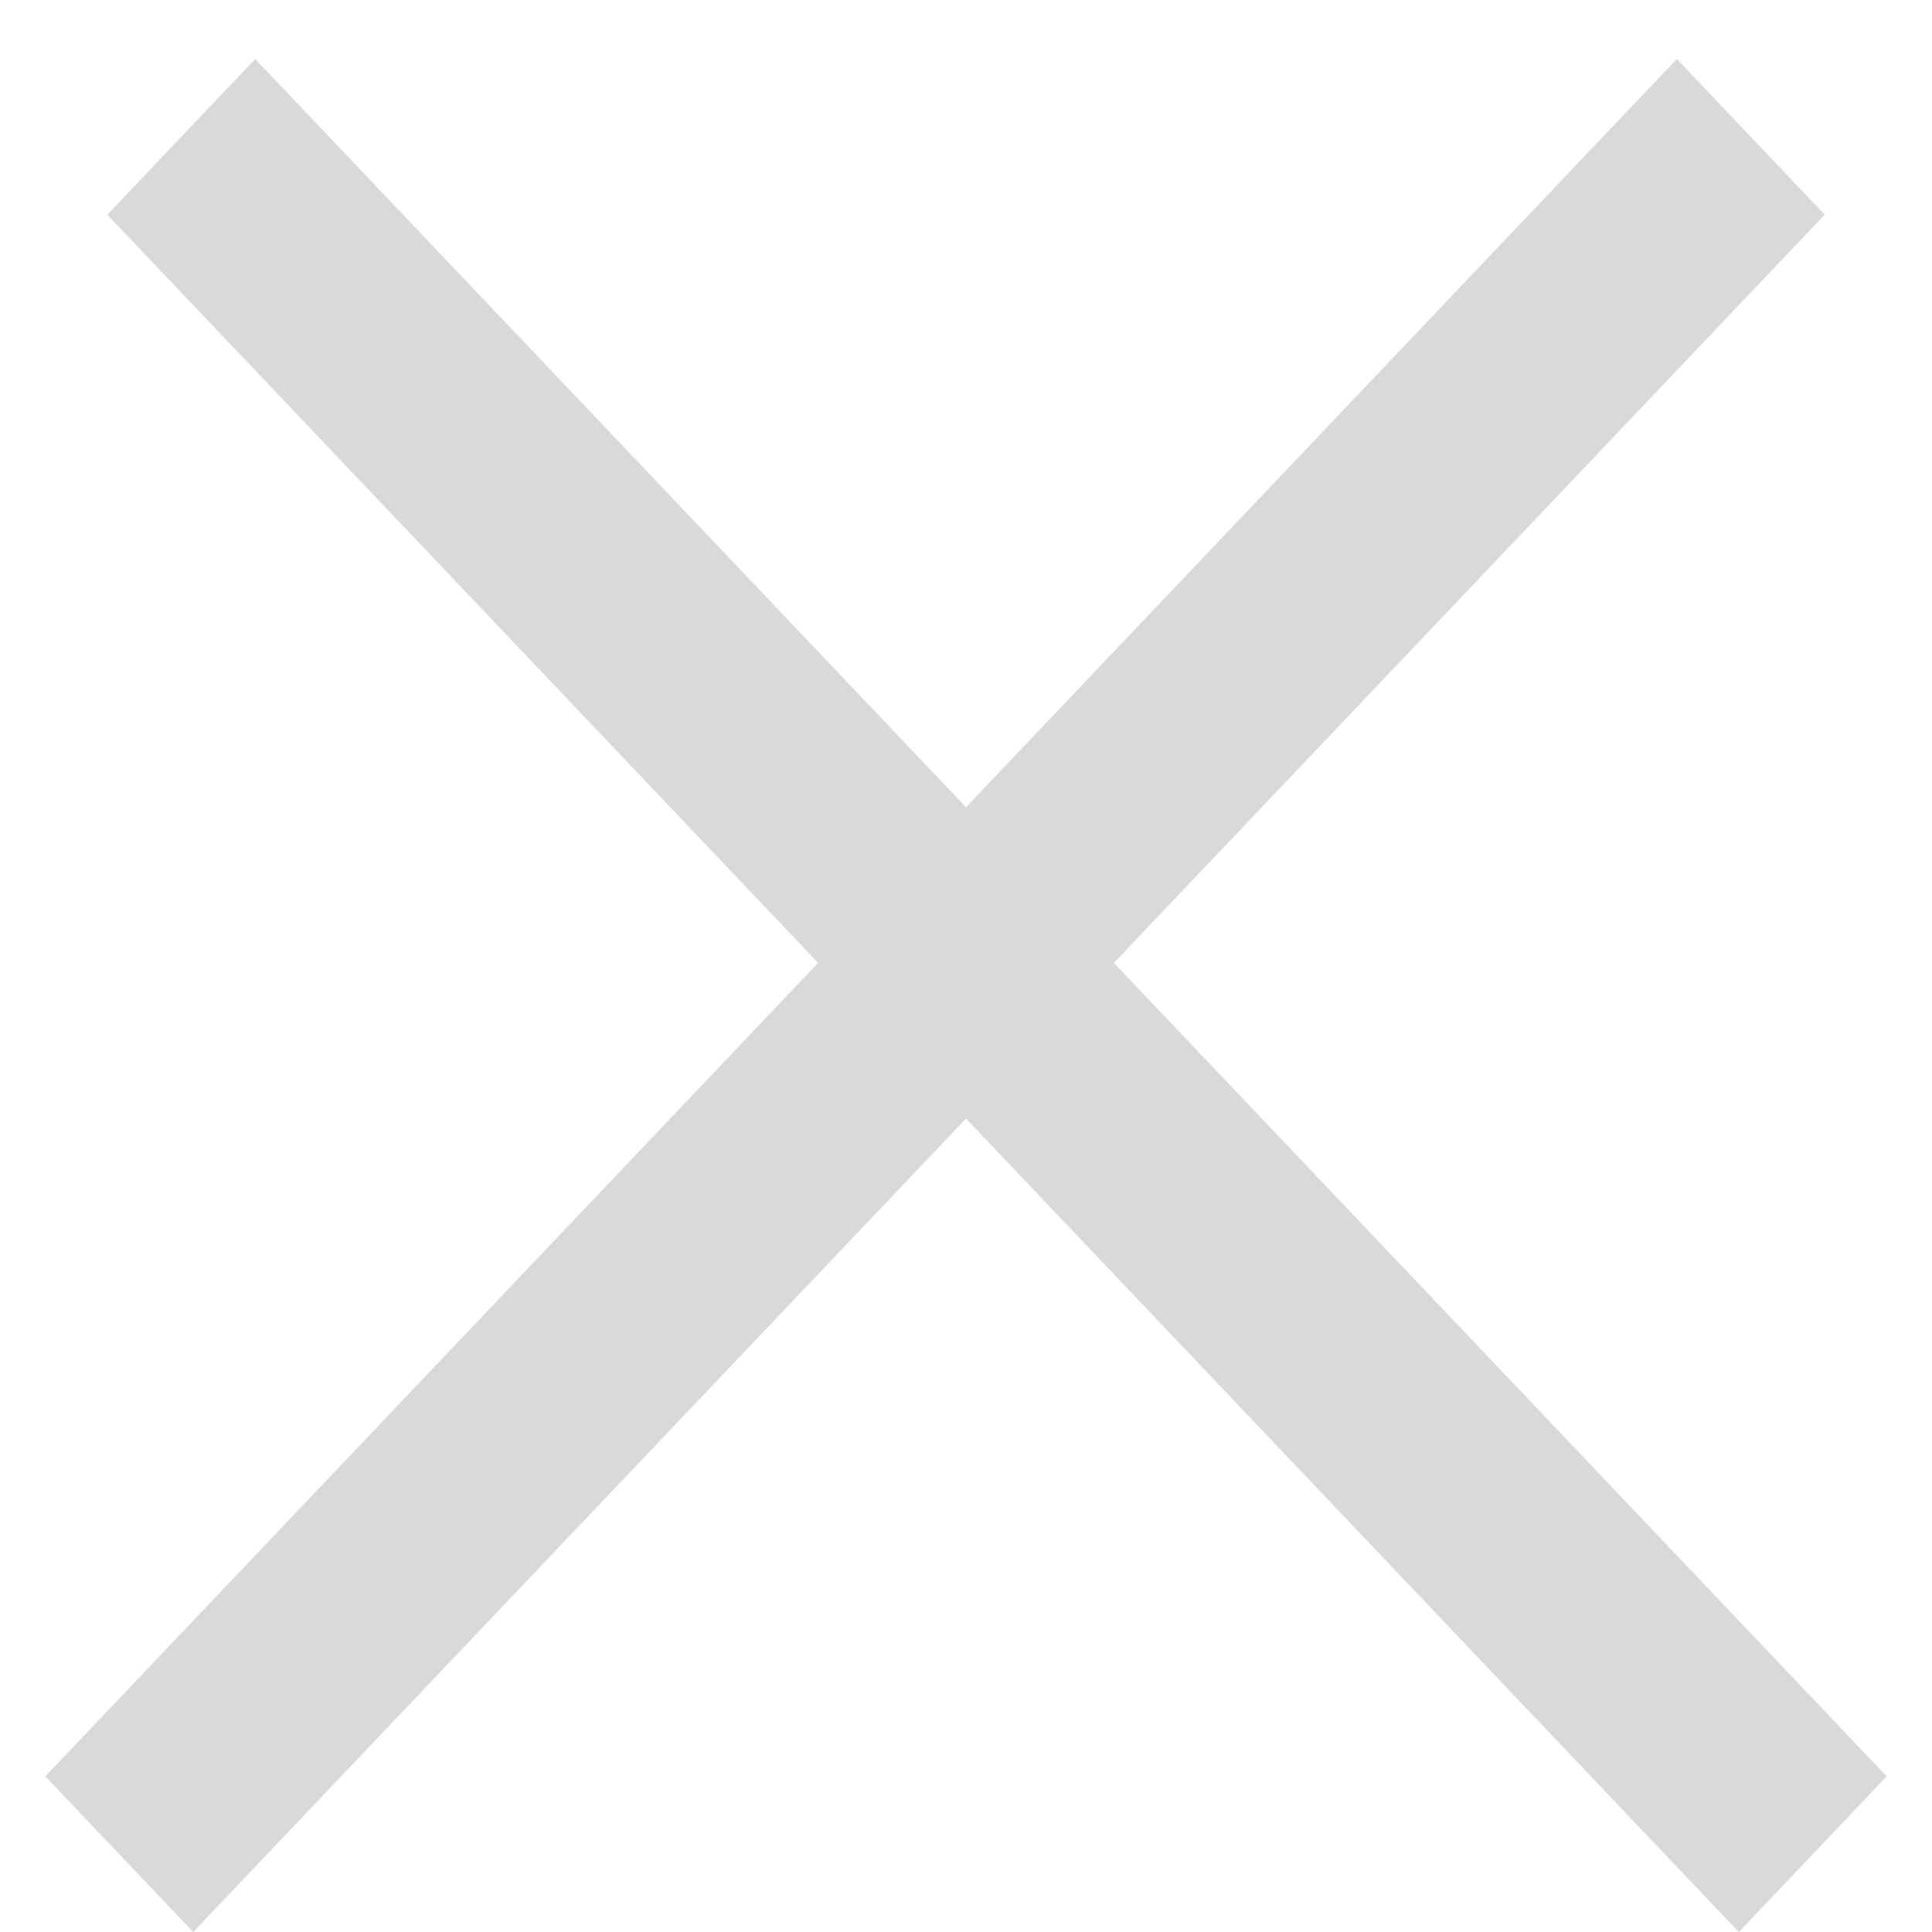
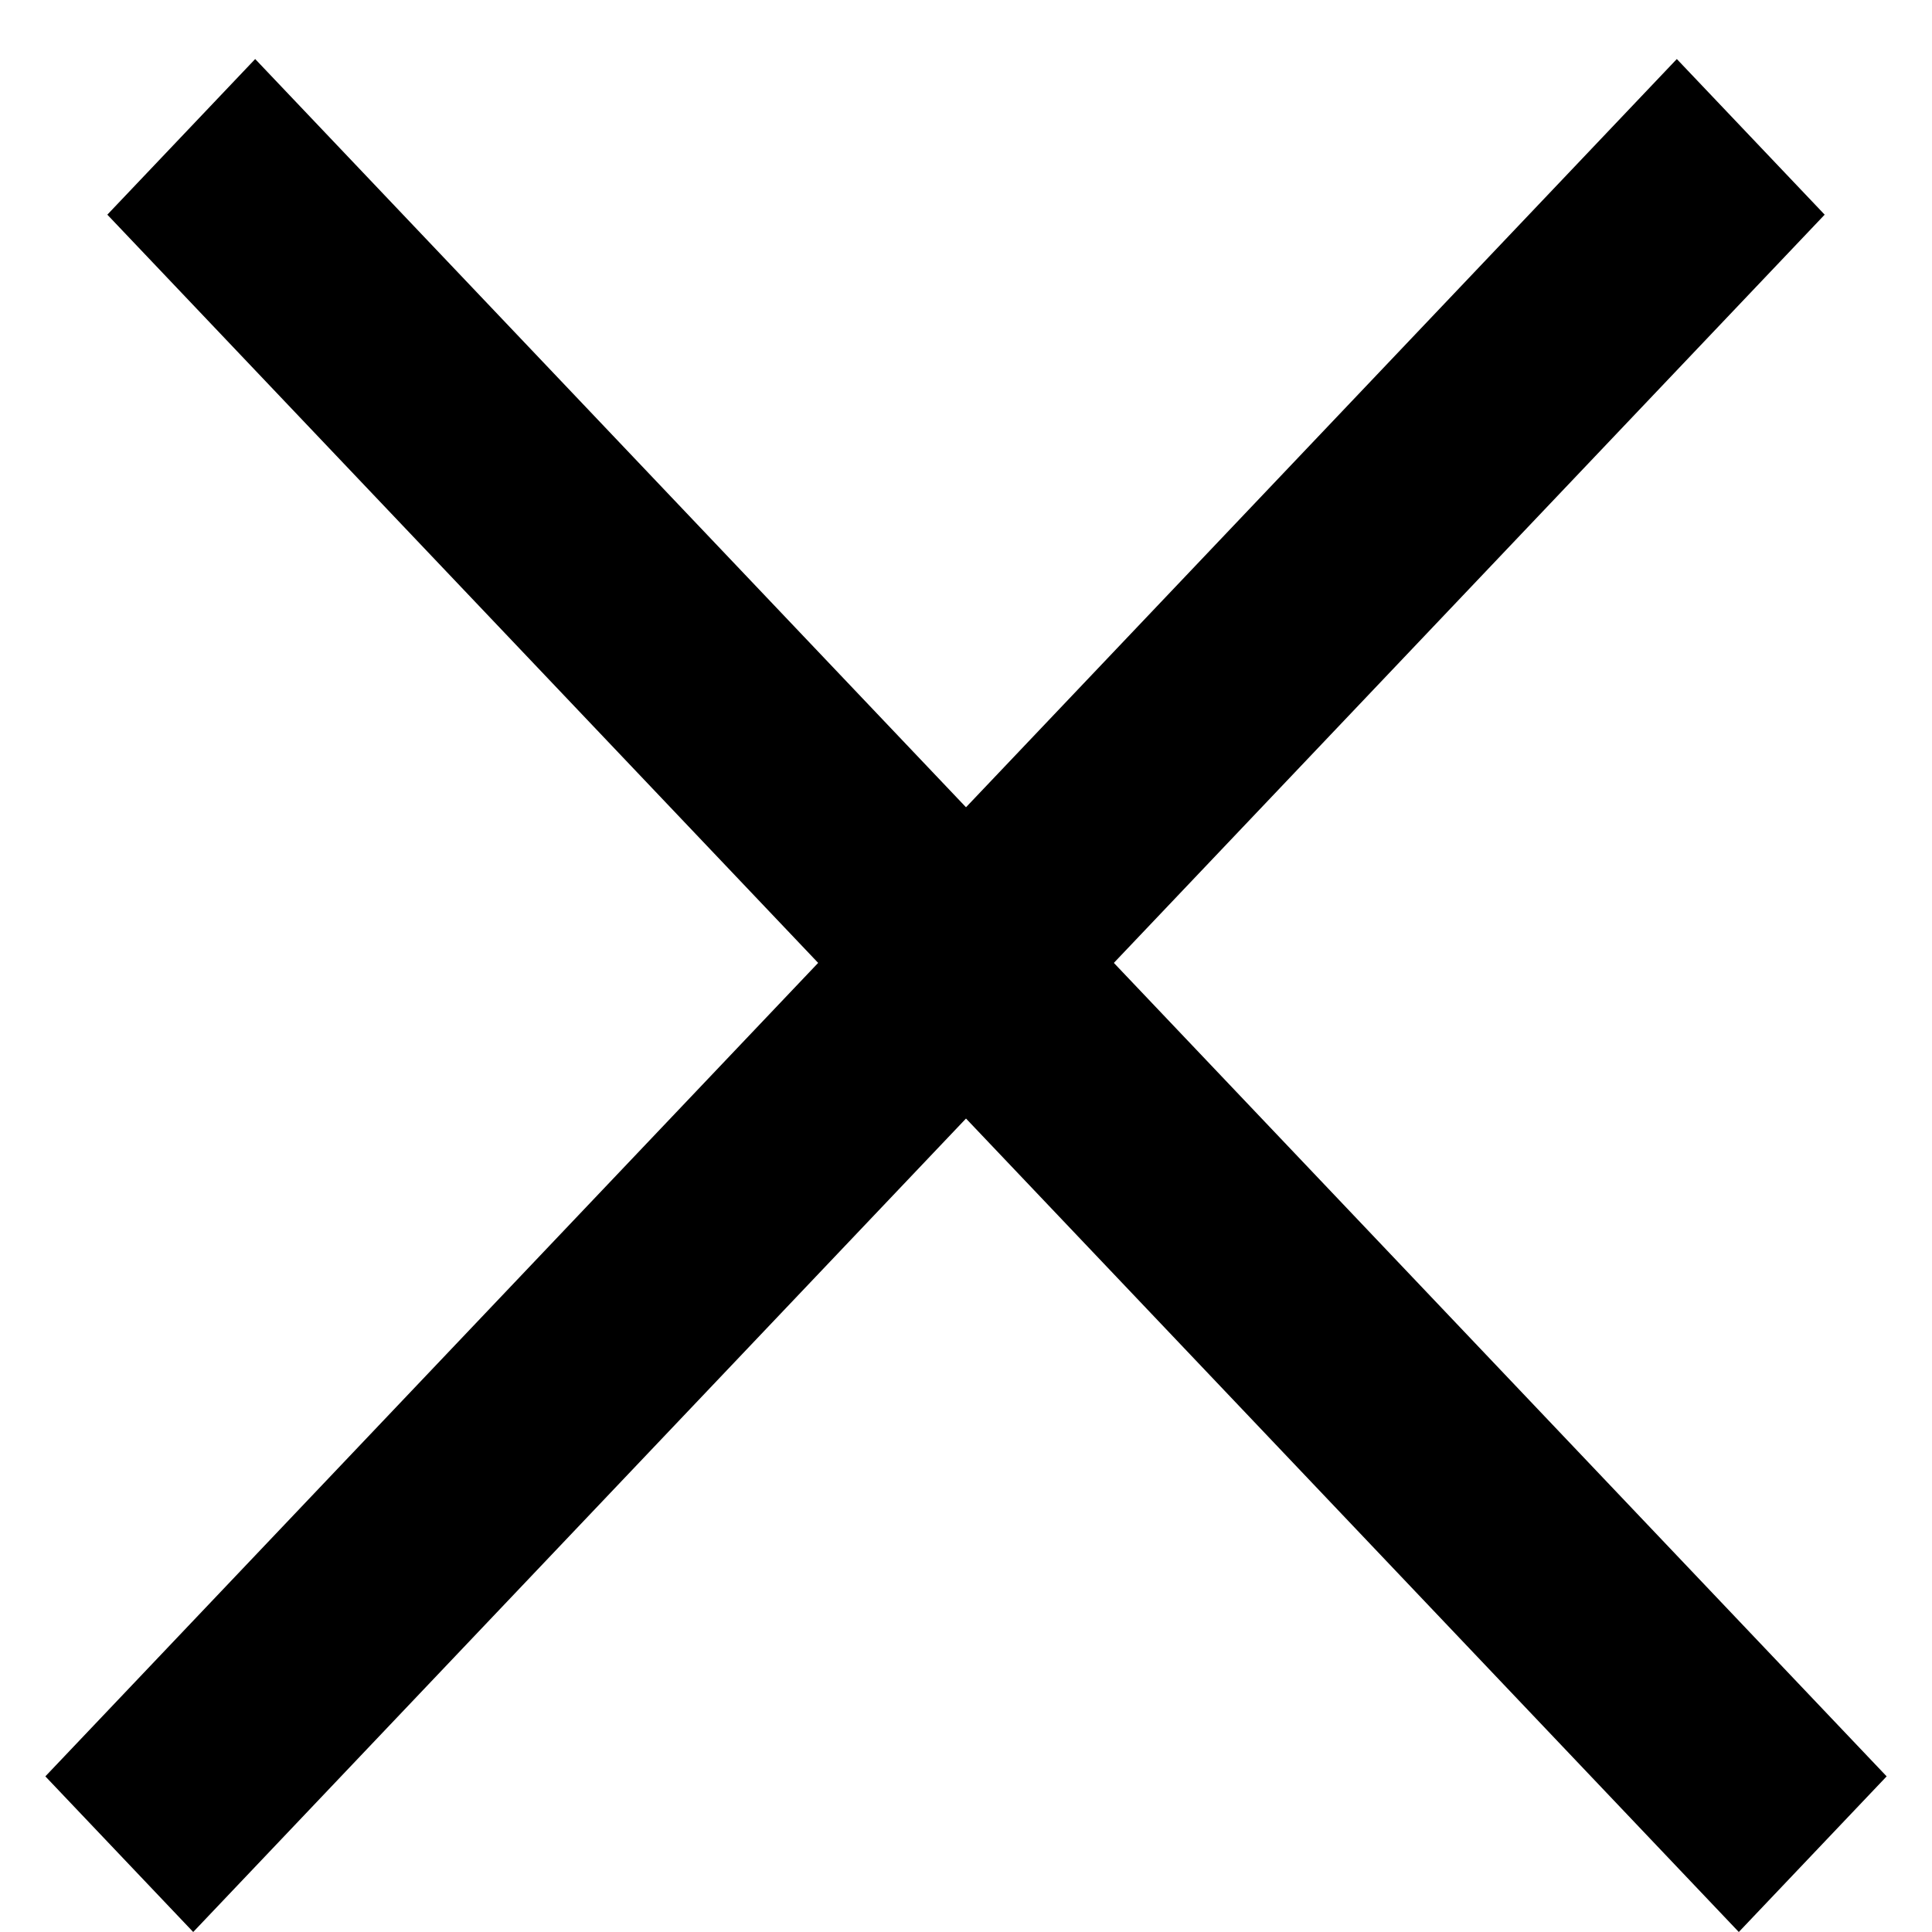
<svg xmlns="http://www.w3.org/2000/svg" width="18" height="18" viewBox="0 0 18 18" fill="none">
-   <line y1="-1" x2="22.069" y2="-1" transform="matrix(0.688749 0.724999 -0.688749 0.724999 1 2)" stroke="#D9D9D9" stroke-width="2" />
-   <line y1="-1" x2="22.069" y2="-1" transform="matrix(0.688749 -0.724999 0.688749 0.724999 1.80005 18)" stroke="#D9D9D9" stroke-width="2" />
+   <line y1="-1" x2="22.069" y2="-1" transform="matrix(0.688749 0.724999 -0.688749 0.724999 1 2)" stroke="currentColor" stroke-width="2" />
+   <line y1="-1" x2="22.069" y2="-1" transform="matrix(0.688749 -0.724999 0.688749 0.724999 1.80005 18)" stroke="currentColor" stroke-width="2" />
</svg>
